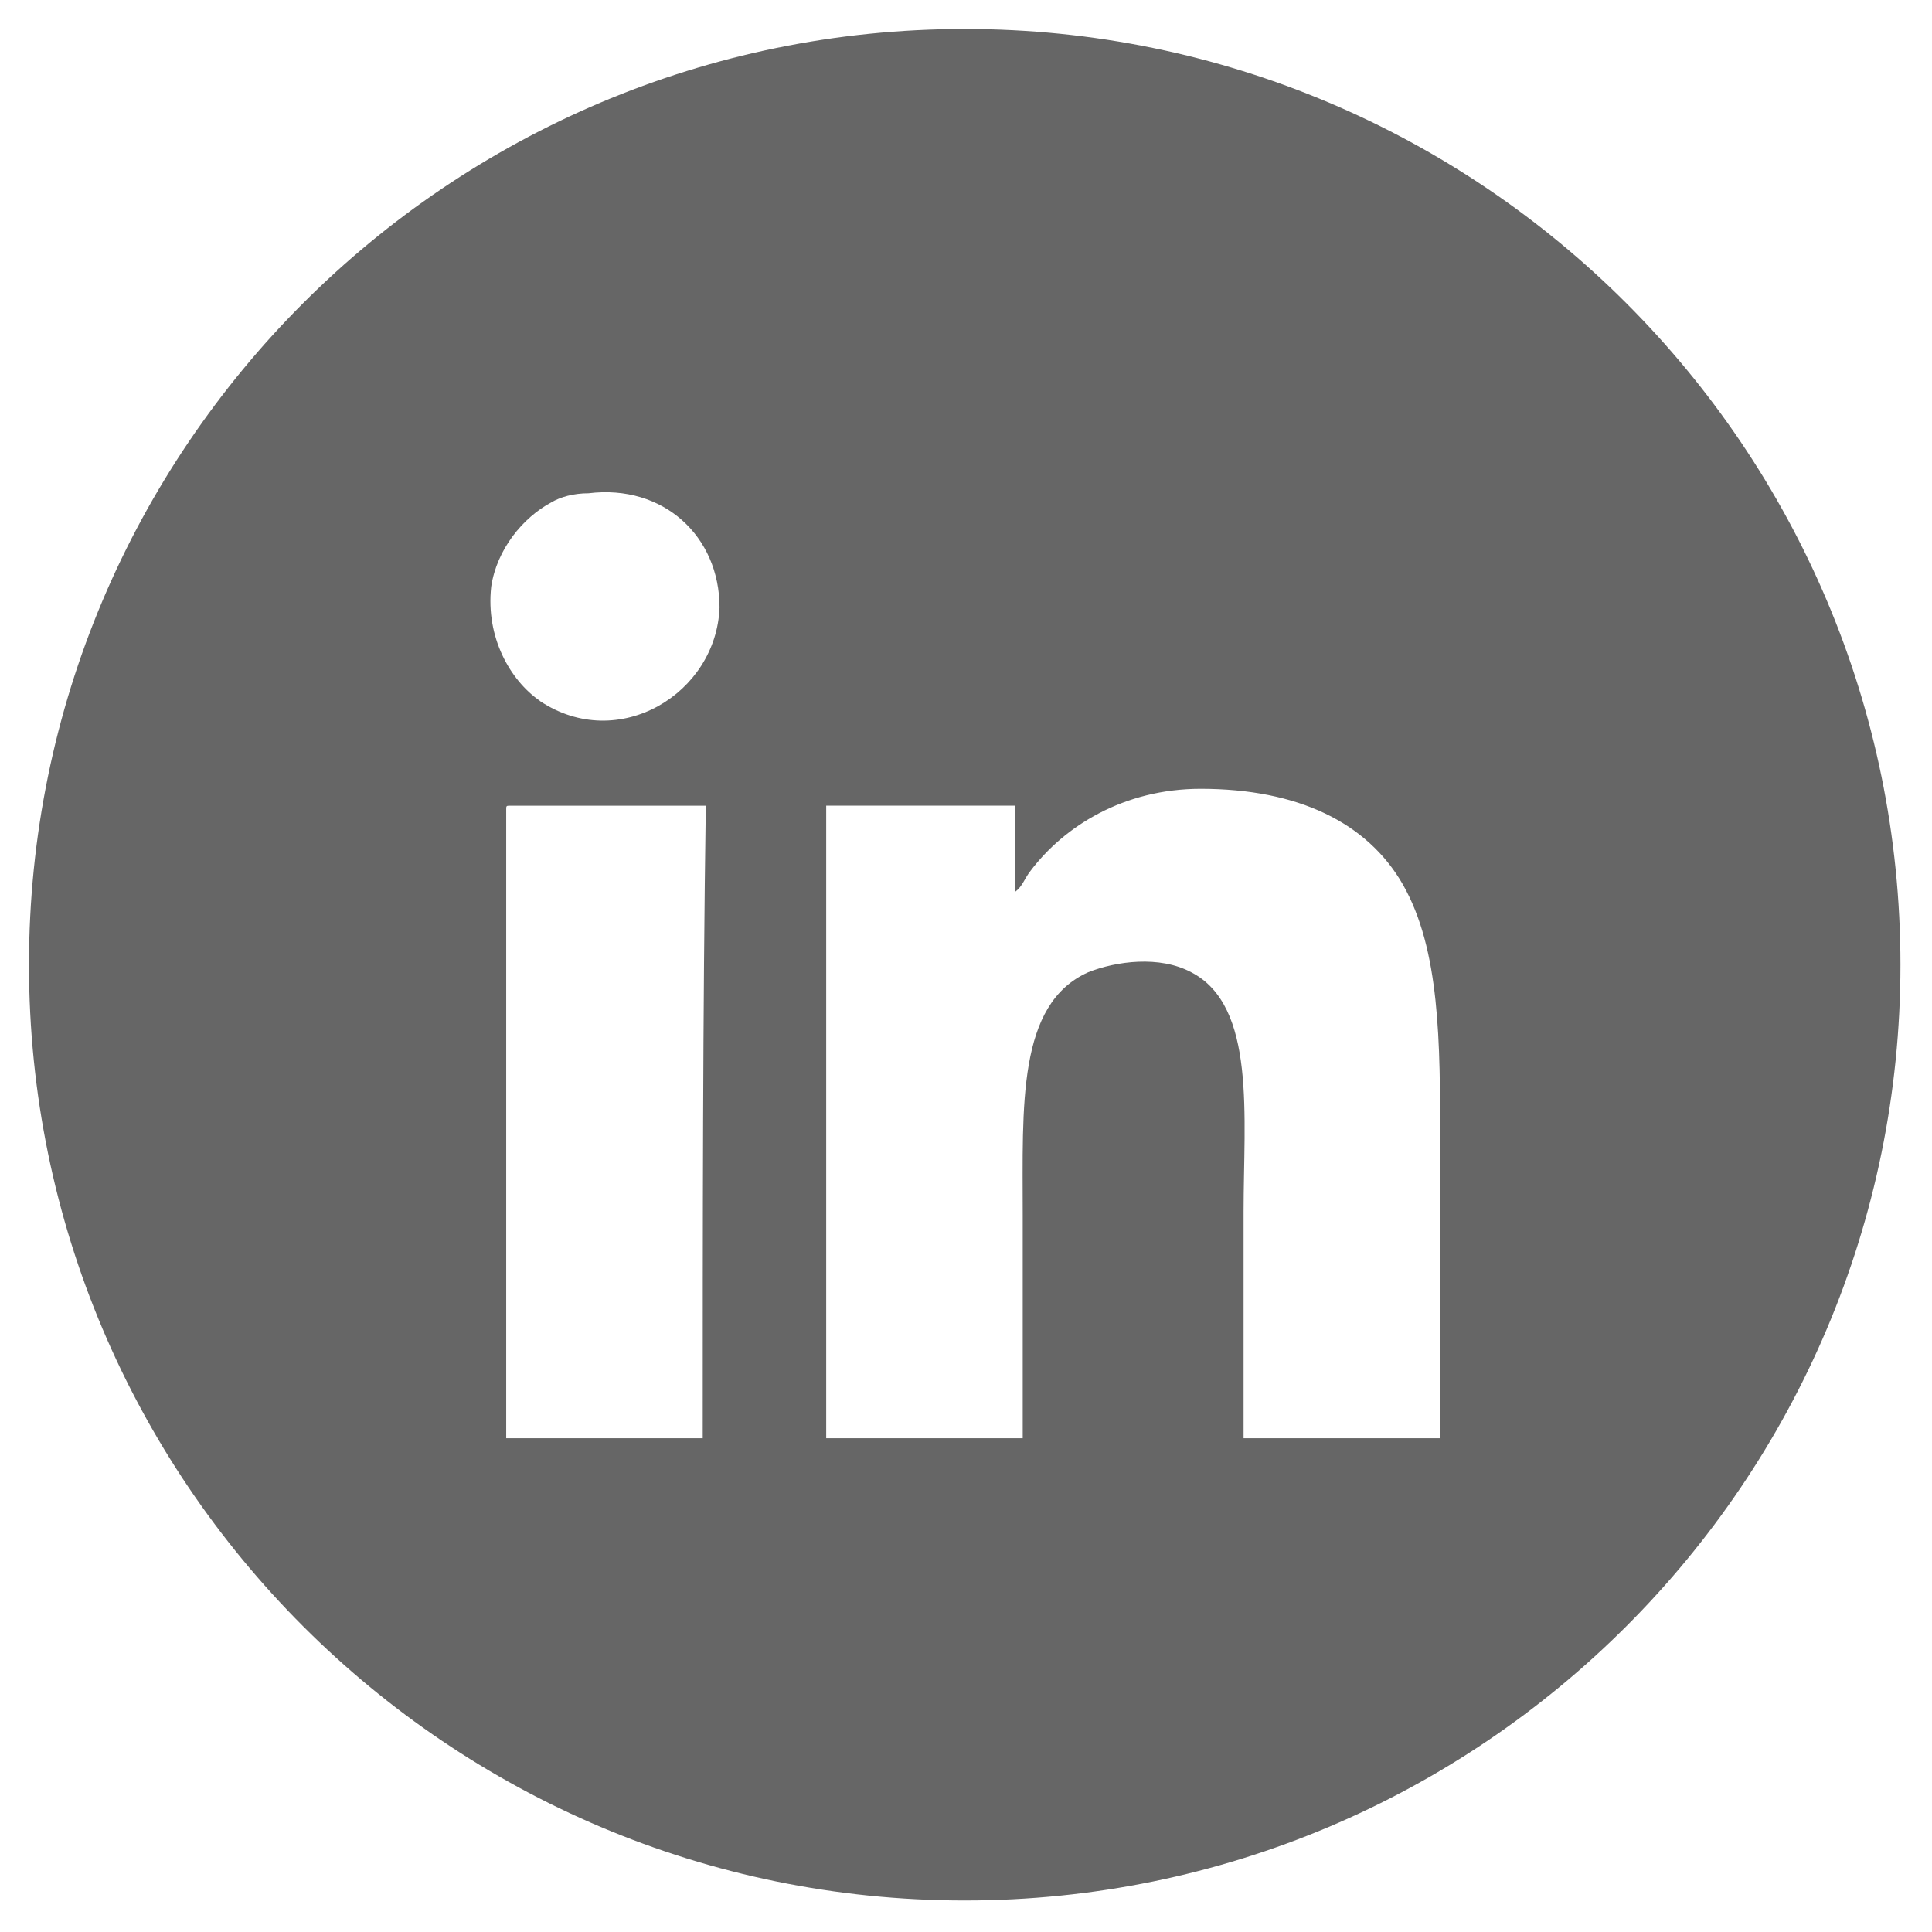
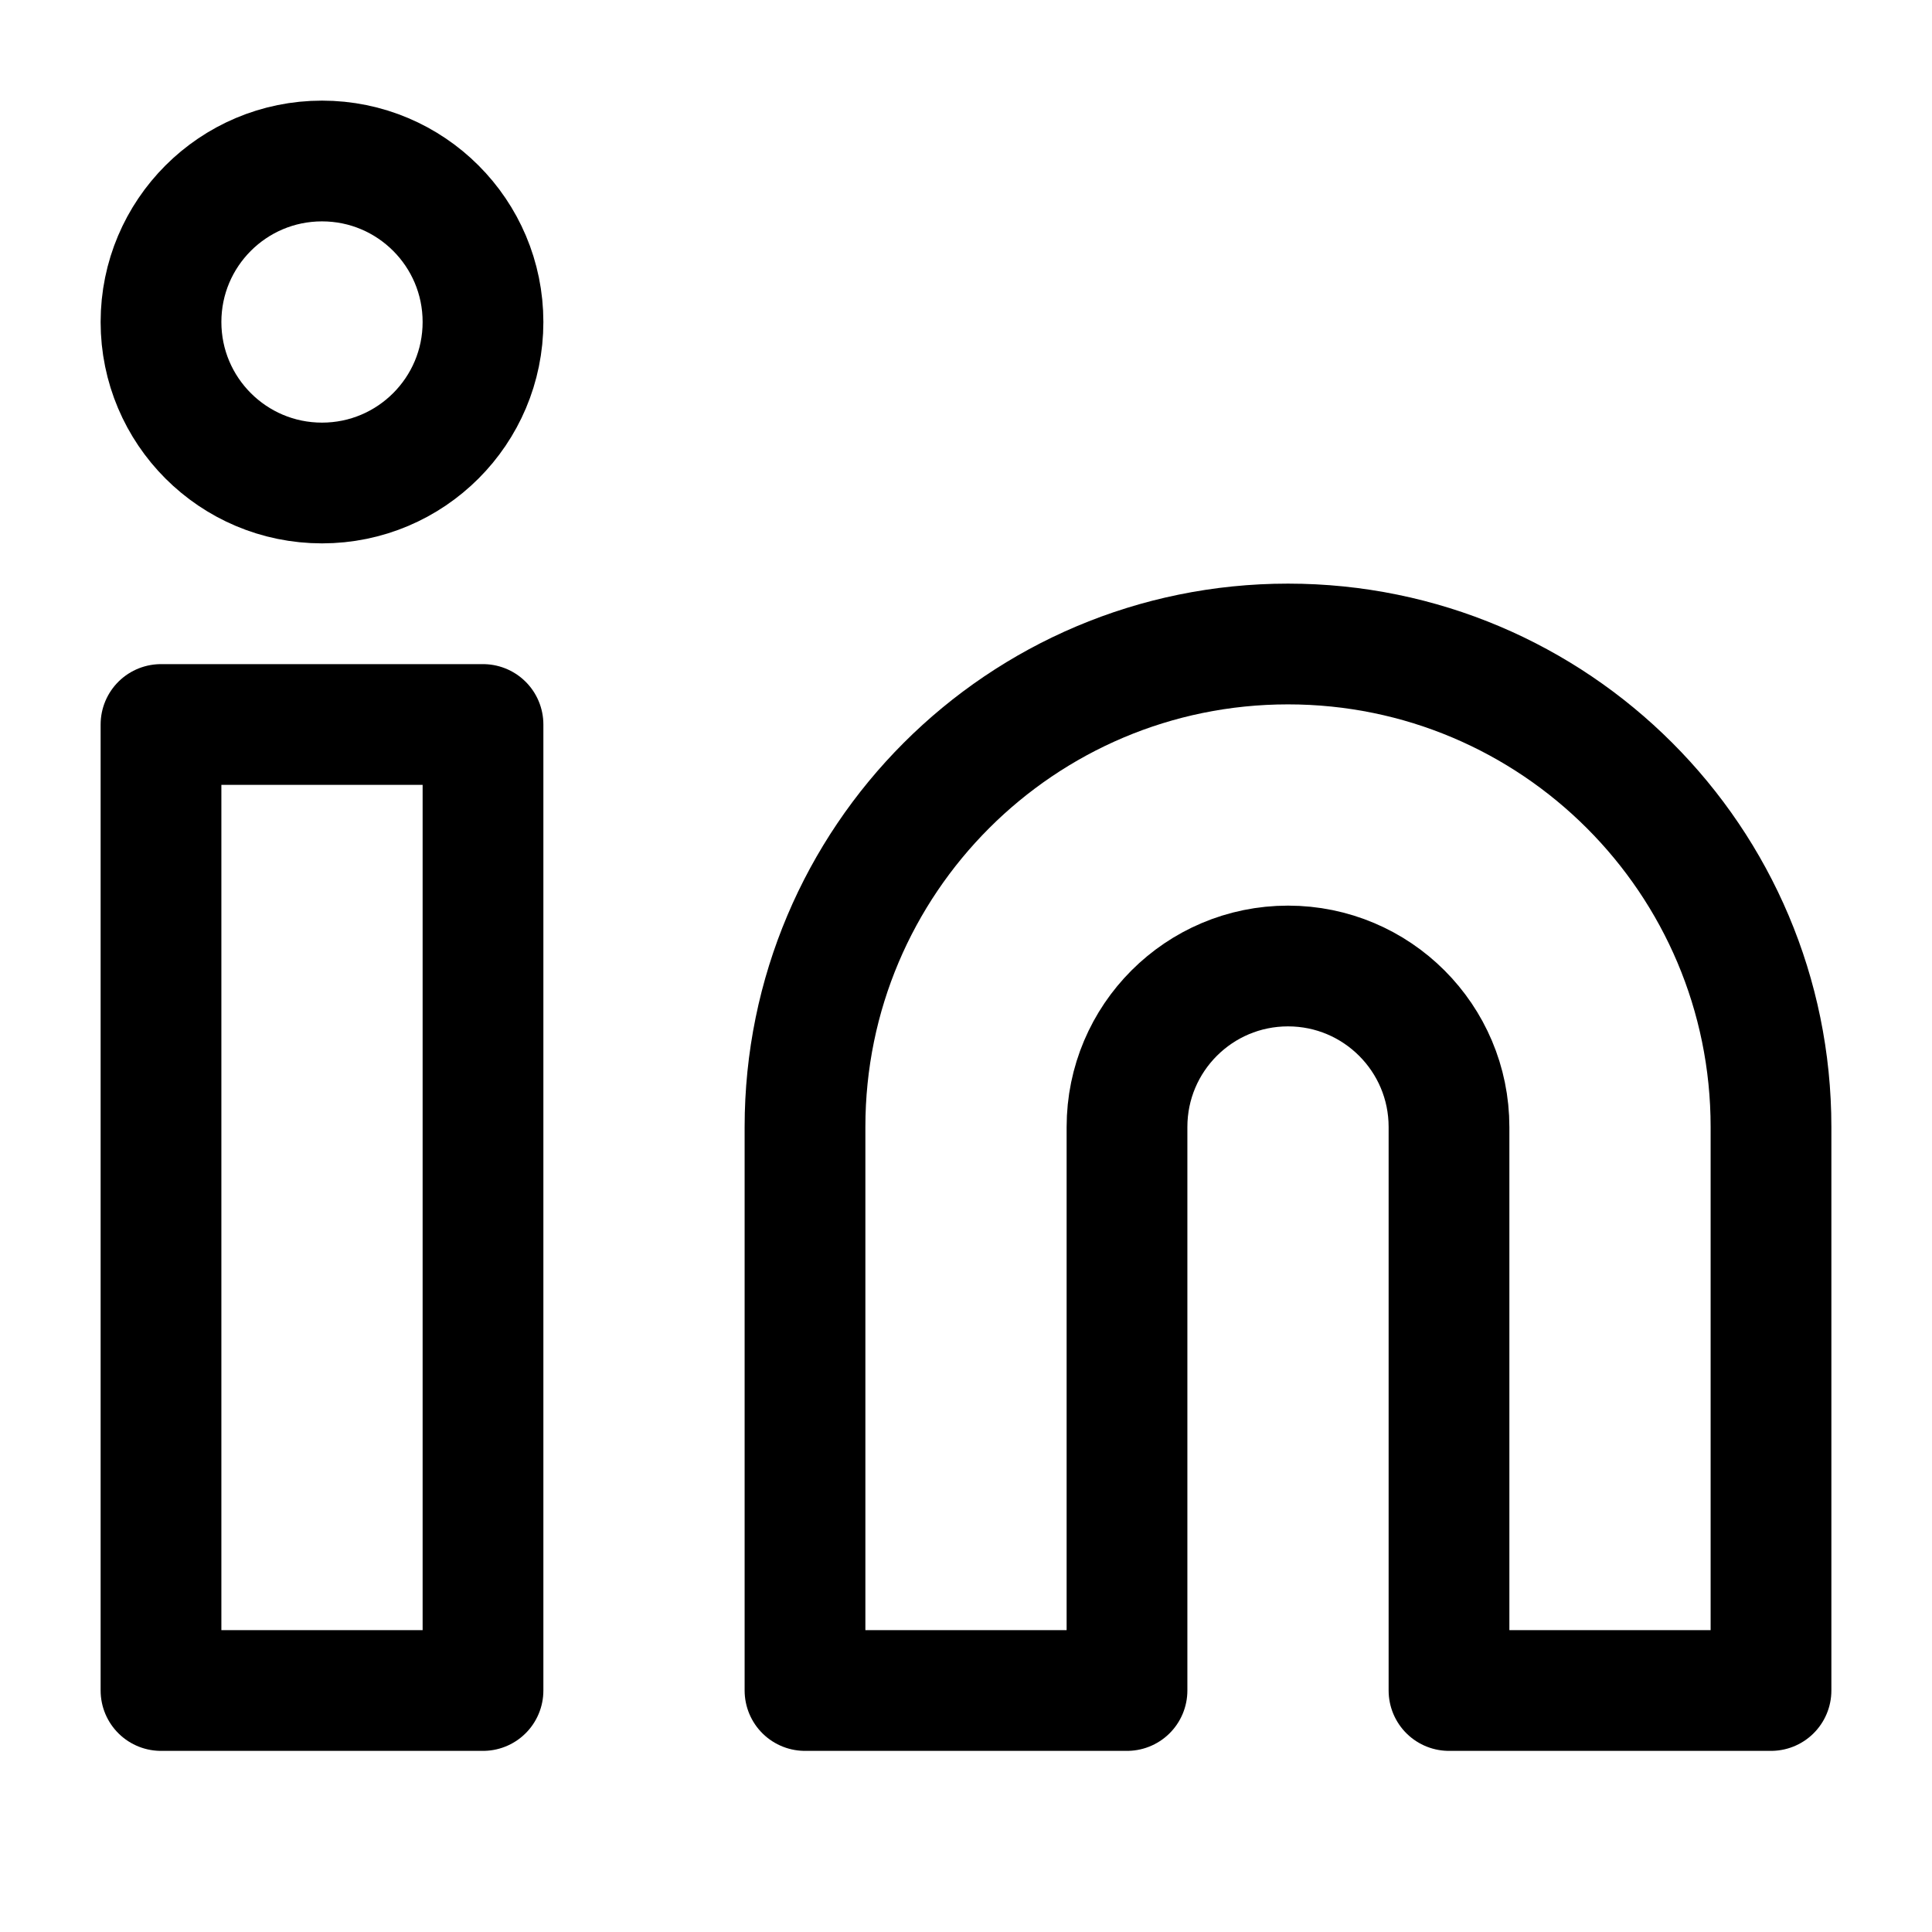
- <svg xmlns="http://www.w3.org/2000/svg" viewBox="0 0 512 512" version="1.1" id="svg4">
-   <defs id="defs8" />
-   <path style="fill:#666666;fill-opacity:1;stroke-width:4.96" d="M 255.66,7.681 C 118.779,7.681 7.68,118.78 7.68,255.669 c 0,136.881 111.098,247.98 247.98,247.98 136.881,0 247.98,-111.098 247.98,-247.98 0,-136.889 -111.098,-247.988 -247.98,-247.988 z M 186.23,381.146 c -17.36,0 -34.719,0 -52.079,0 0,-55.549 0,-111.098 0,-166.648 0,-0.815 0,-0.979 0.815,-0.979 17.36,0 34.719,0 52.079,0 -0.815,55.549 -0.815,111.595 -0.815,167.633 z m -43.151,-195.412 c -7.902,-5.458 -14.386,-16.863 -12.904,-30.255 1.466,-9.914 8.44,-18.345 15.877,-22.313 2.444,-1.466 5.947,-2.444 9.922,-2.444 19.836,-2.444 34.711,11.413 34.711,30.255 -0.815,22.818 -26.777,38.687 -47.607,24.797 z m 238.555,195.412 c -17.36,0 -34.719,0 -52.071,0 0,-18.85 0,-38.687 0,-60.013 0,-25.294 3.422,-54.555 -13.889,-63.484 -8.432,-4.481 -19.836,-2.933 -27.274,0 -18.85,8.431 -17.368,35.216 -17.368,64.477 0,20.333 0,41.66 0,59.02 -17.359,0 -34.711,0 -52.079,0 0,-56.046 0,-112.092 0,-167.633 16.871,0 33.237,0 50.099,0 0,7.413 0,15.372 0,22.81 1.955,-1.466 2.444,-3.503 3.992,-5.458 8.928,-11.902 24.797,-21.824 45.138,-21.824 25.783,0 44.136,8.928 53.554,25.294 9.922,17.359 9.922,41.668 9.922,68.942 0,25.294 0,53.073 0,77.87 z" id="path5411" />
+ <svg xmlns="http://www.w3.org/2000/svg" width="24" height="24" viewBox="0 0 24 24" fill="none" stroke="currentColor" stroke-width="1.5" stroke-linecap="round" stroke-linejoin="round" class="feather feather-linkedin">
+   <path d="M16 8a6 6 0 0 1 6 6v7h-4v-7a2 2 0 0 0-2-2 2 2 0 0 0-2 2v7h-4v-7a6 6 0 0 1 6-6z" />
+   <rect x="2" y="9" width="4" height="12" />
+   <circle cx="4" cy="4" r="2" />
</svg>
